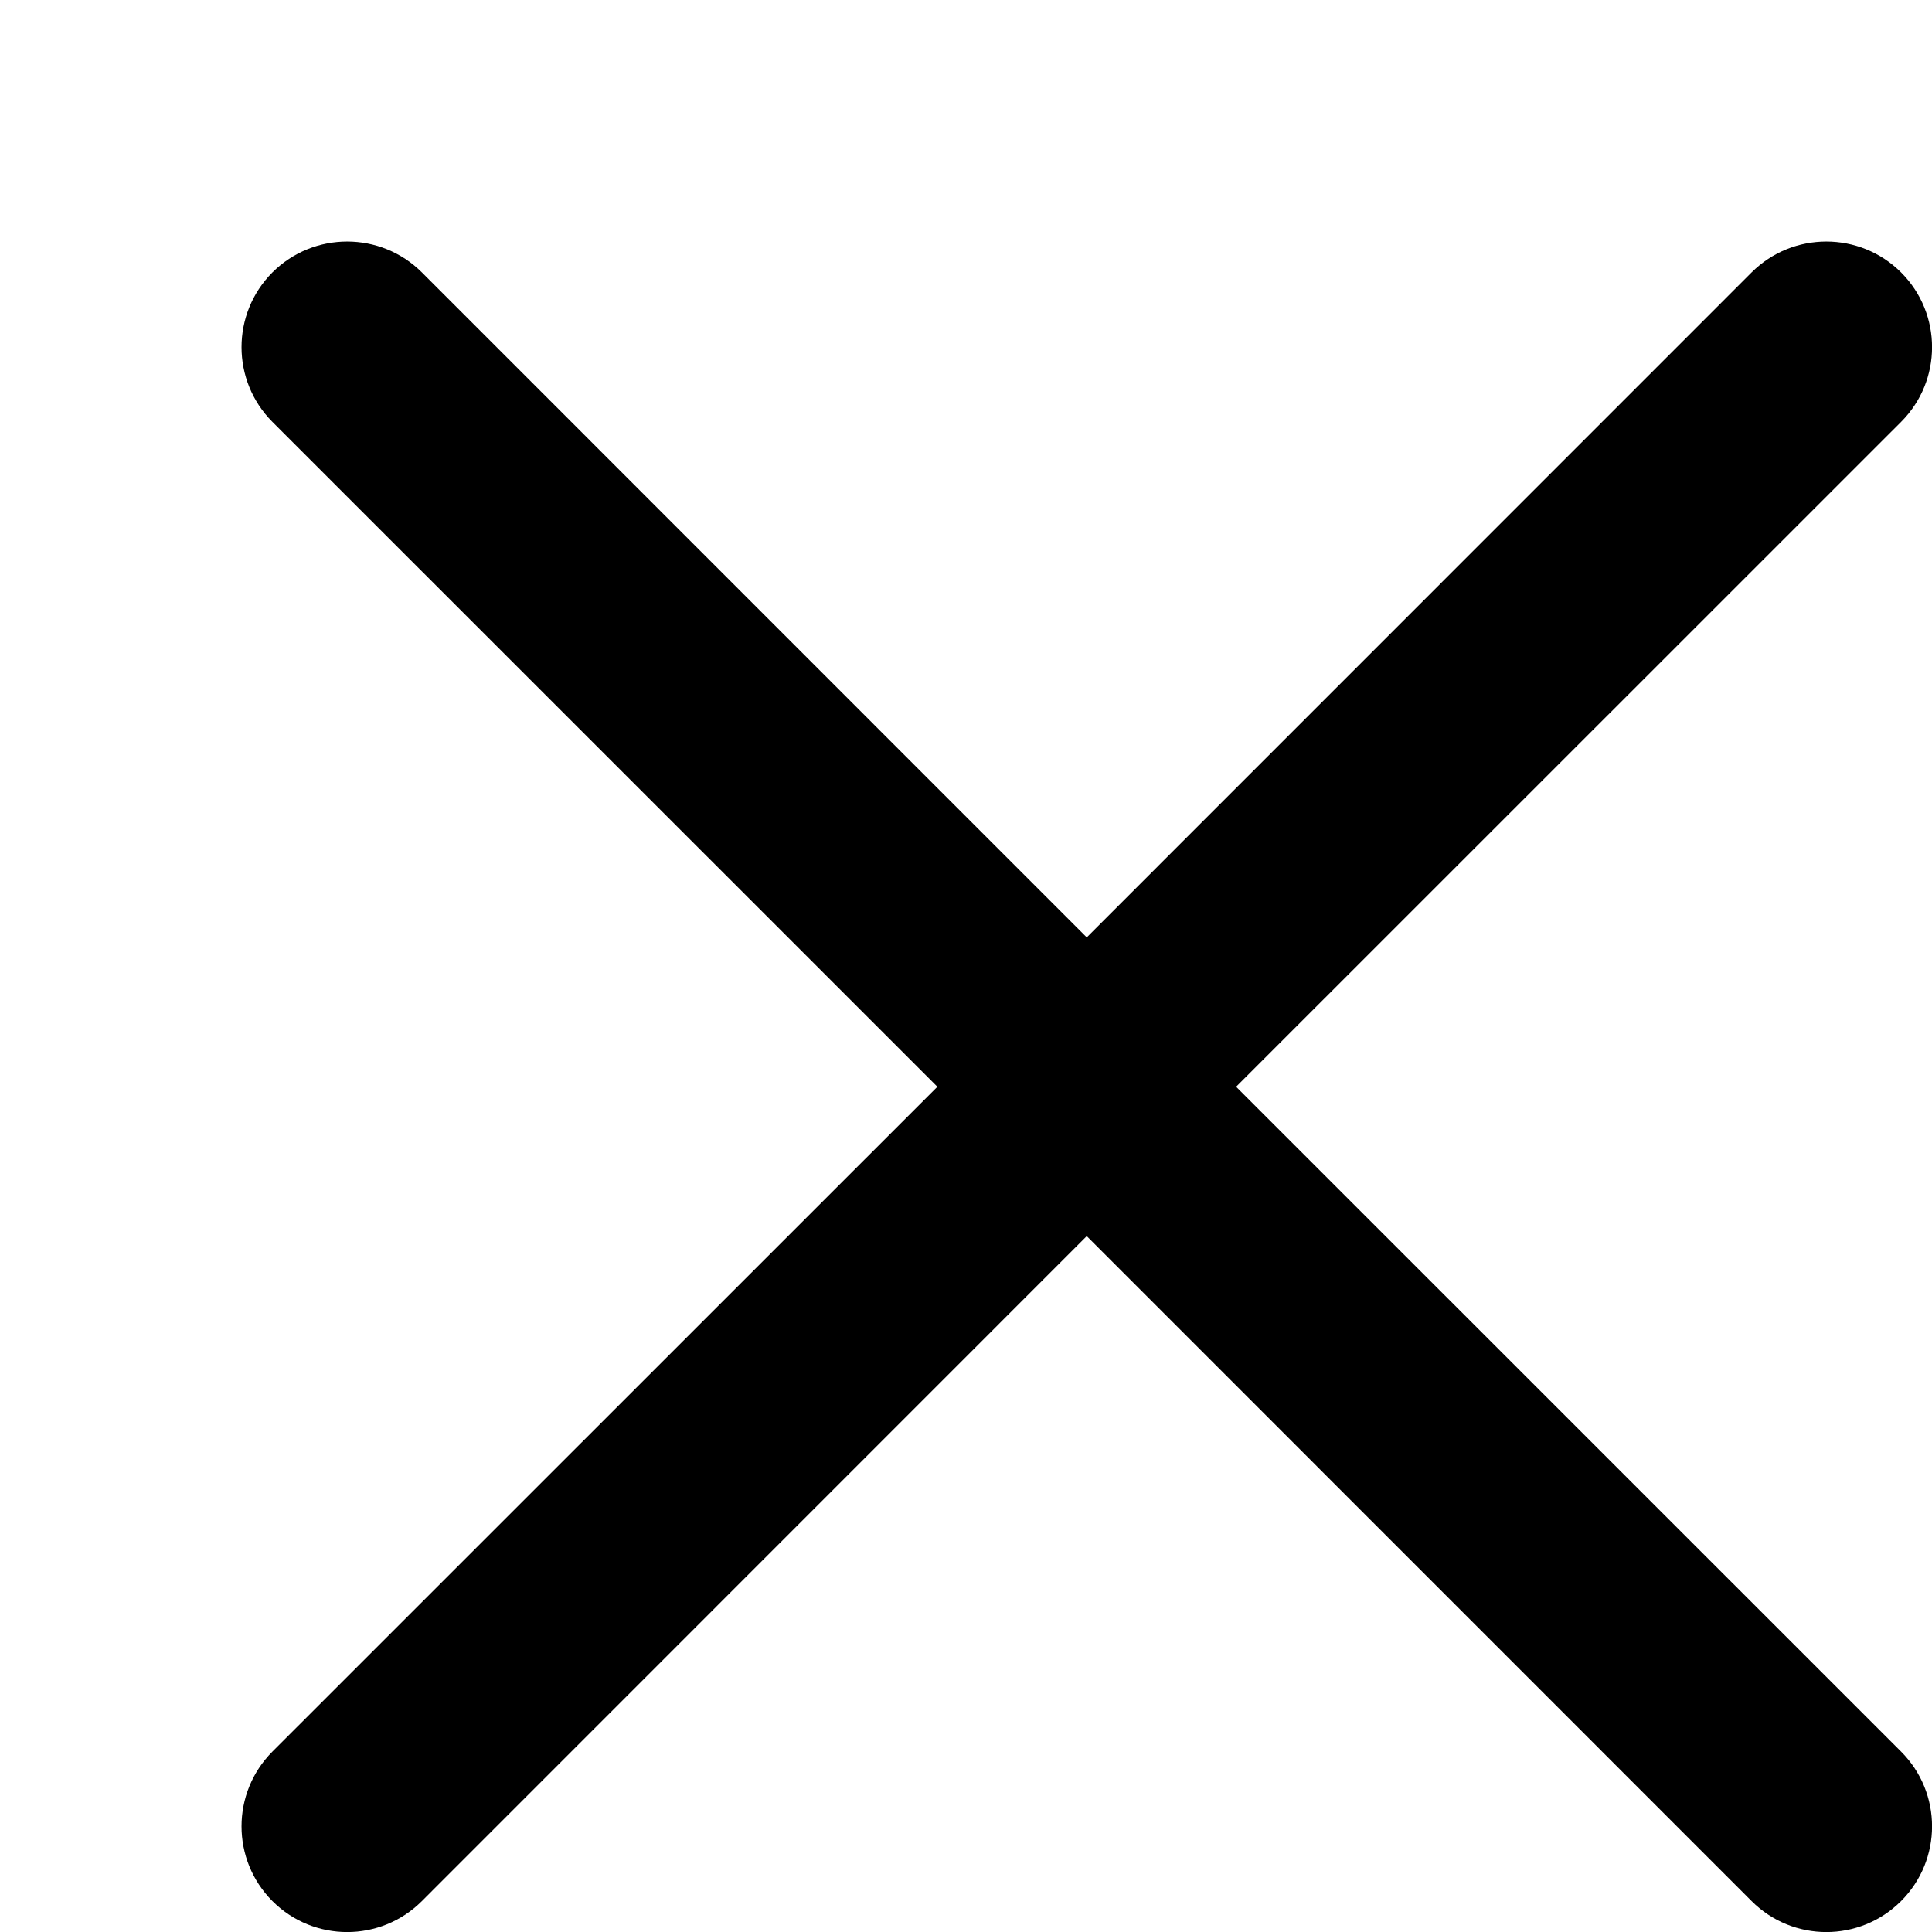
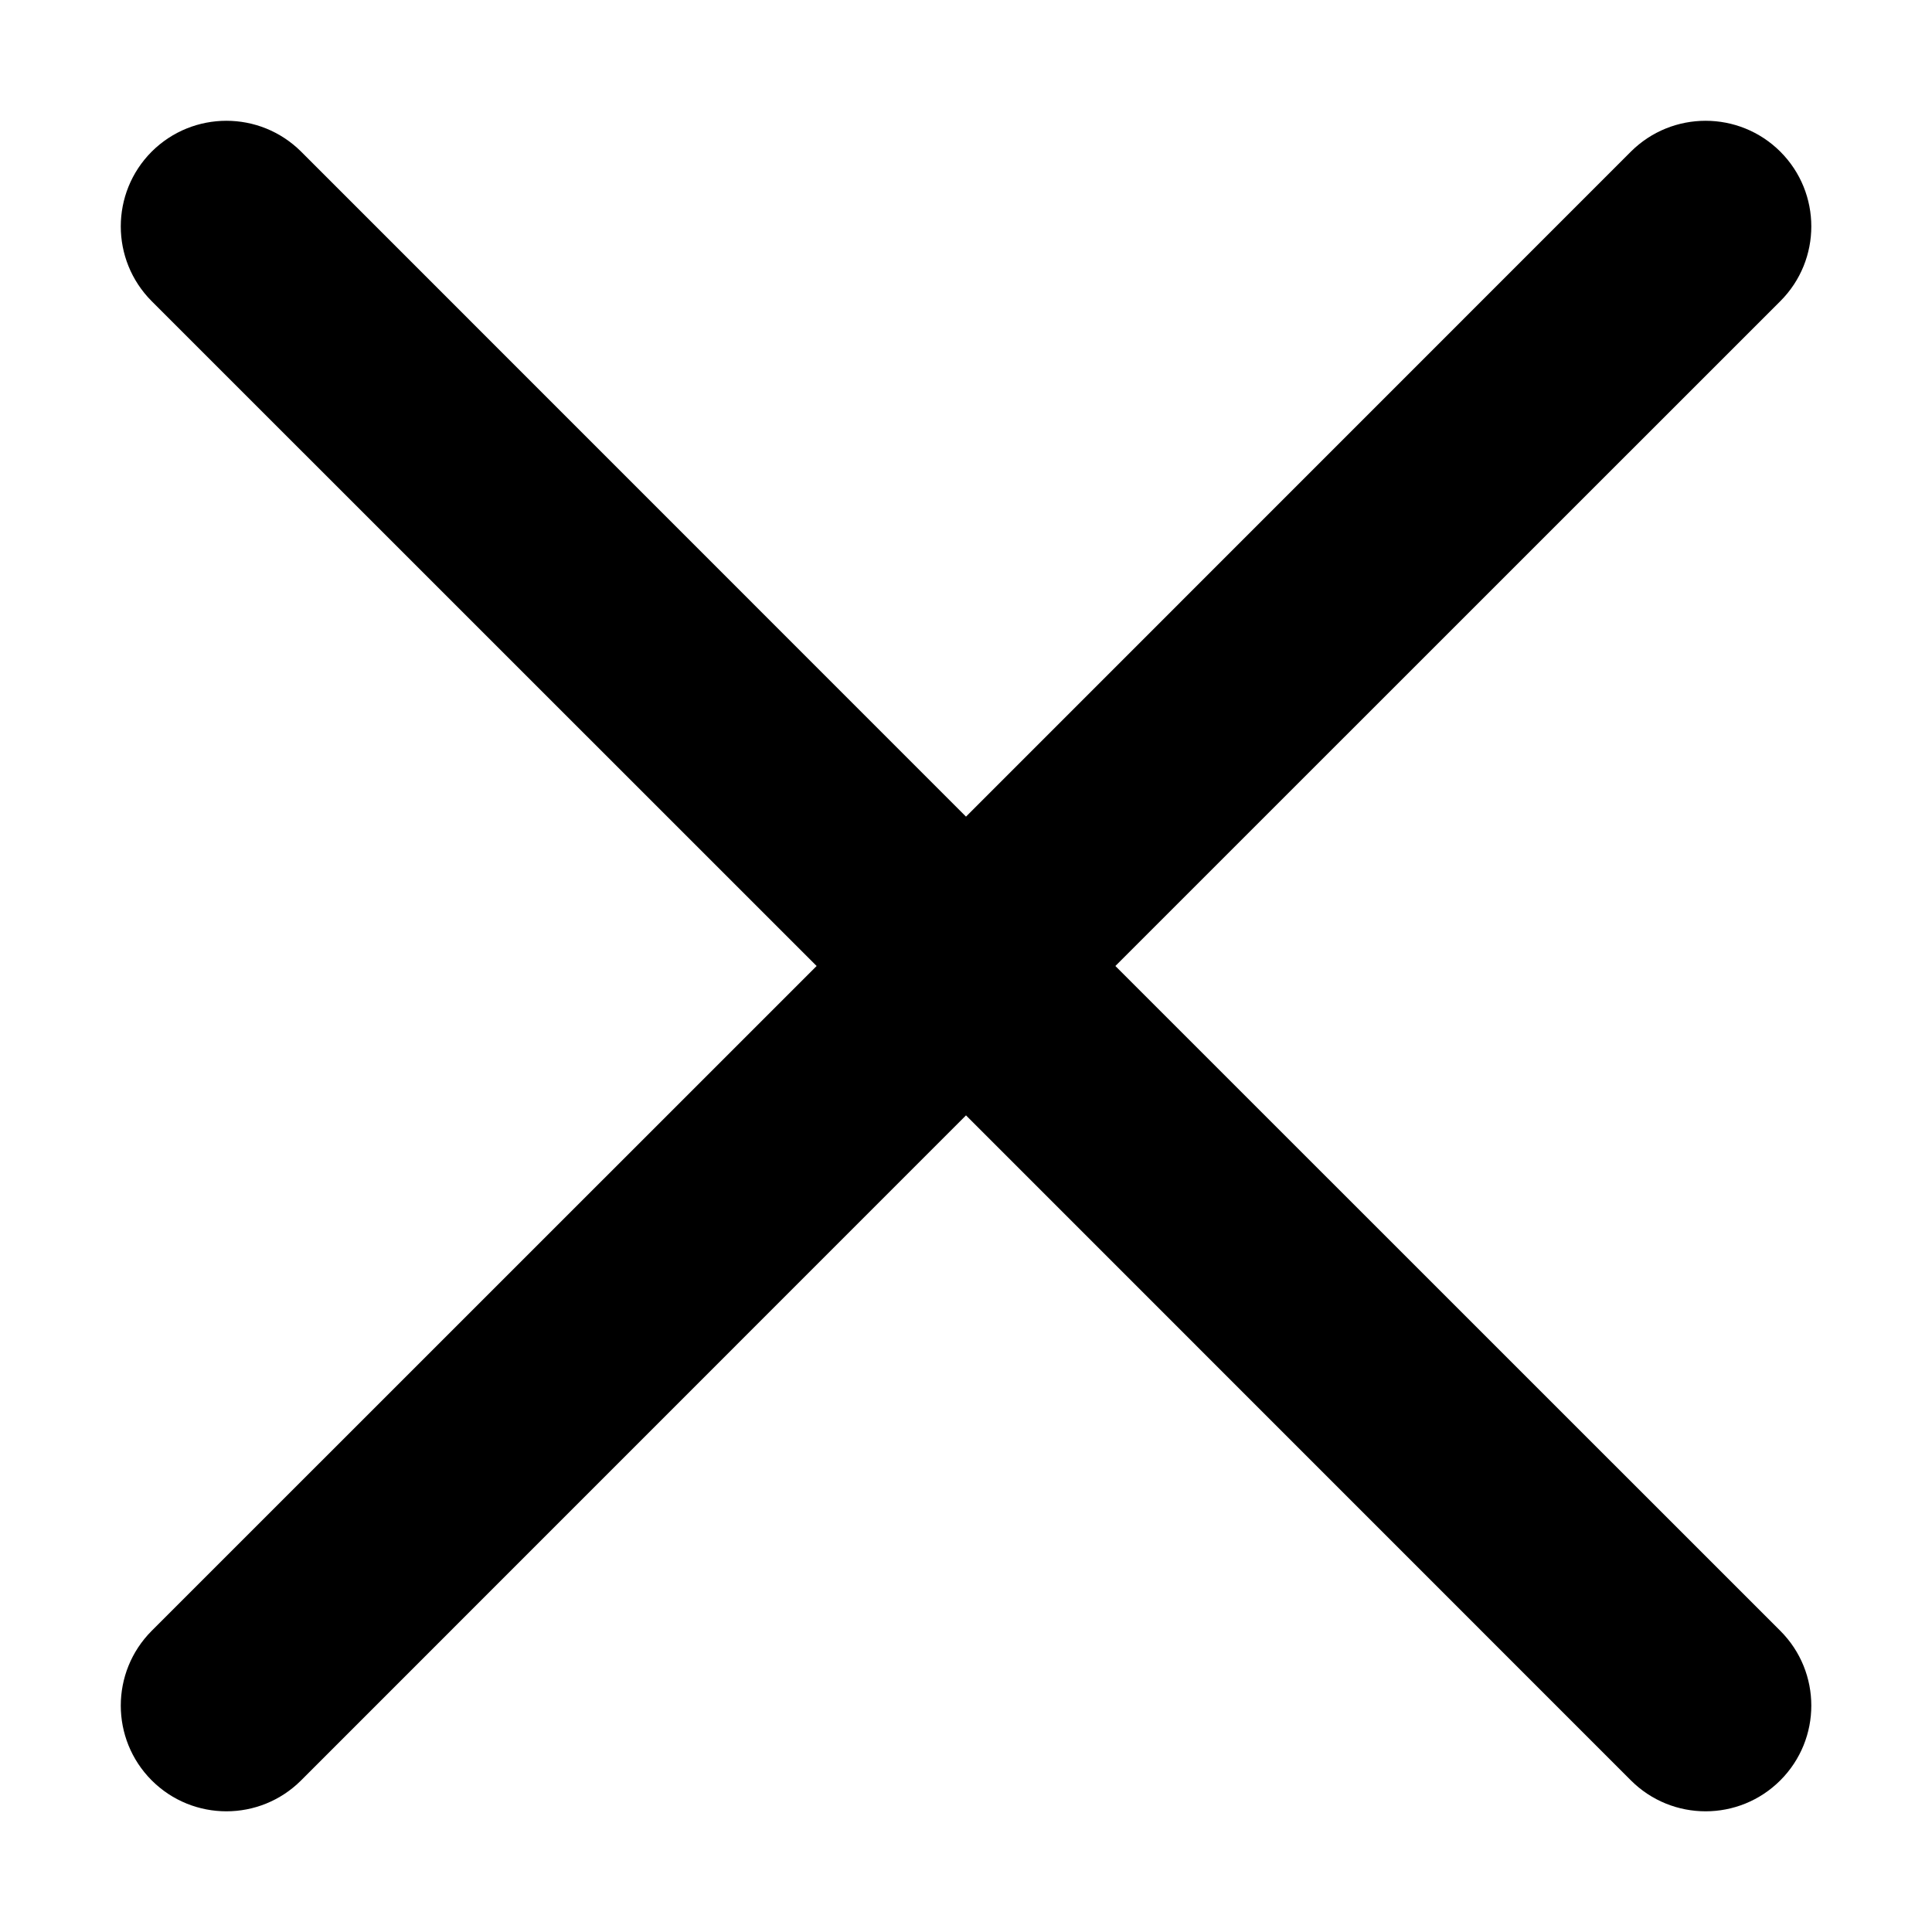
<svg xmlns="http://www.w3.org/2000/svg" viewBox="0 0 14 14" fill="none">
-   <svg x="1.75" y="1.75" width="12.25" height="12.25" viewBox="0 0 14 14" preserveAspectRatio="none" overflow="visible">
+   <svg x="0.875" y="0.875" width="12.25" height="12.25" viewBox="0 0 14 14" preserveAspectRatio="none" overflow="visible">
    <path d="M8.237 7L13.744 1.494C14.086 1.152 14.086 0.598 13.744 0.256C13.402 -0.085 12.848 -0.085 12.506 0.256L7 5.763L1.494 0.256C1.152 -0.085 0.598 -0.085 0.256 0.256C-0.085 0.598 -0.085 1.152 0.256 1.494L5.763 7L0.256 12.506C-0.085 12.848 -0.085 13.402 0.256 13.744C0.598 14.086 1.152 14.086 1.494 13.744L7 8.237L12.506 13.744C12.848 14.086 13.402 14.086 13.744 13.744C14.086 13.402 14.086 12.848 13.744 12.506L8.237 7Z" fill="currentColor" />
  </svg>
</svg>
